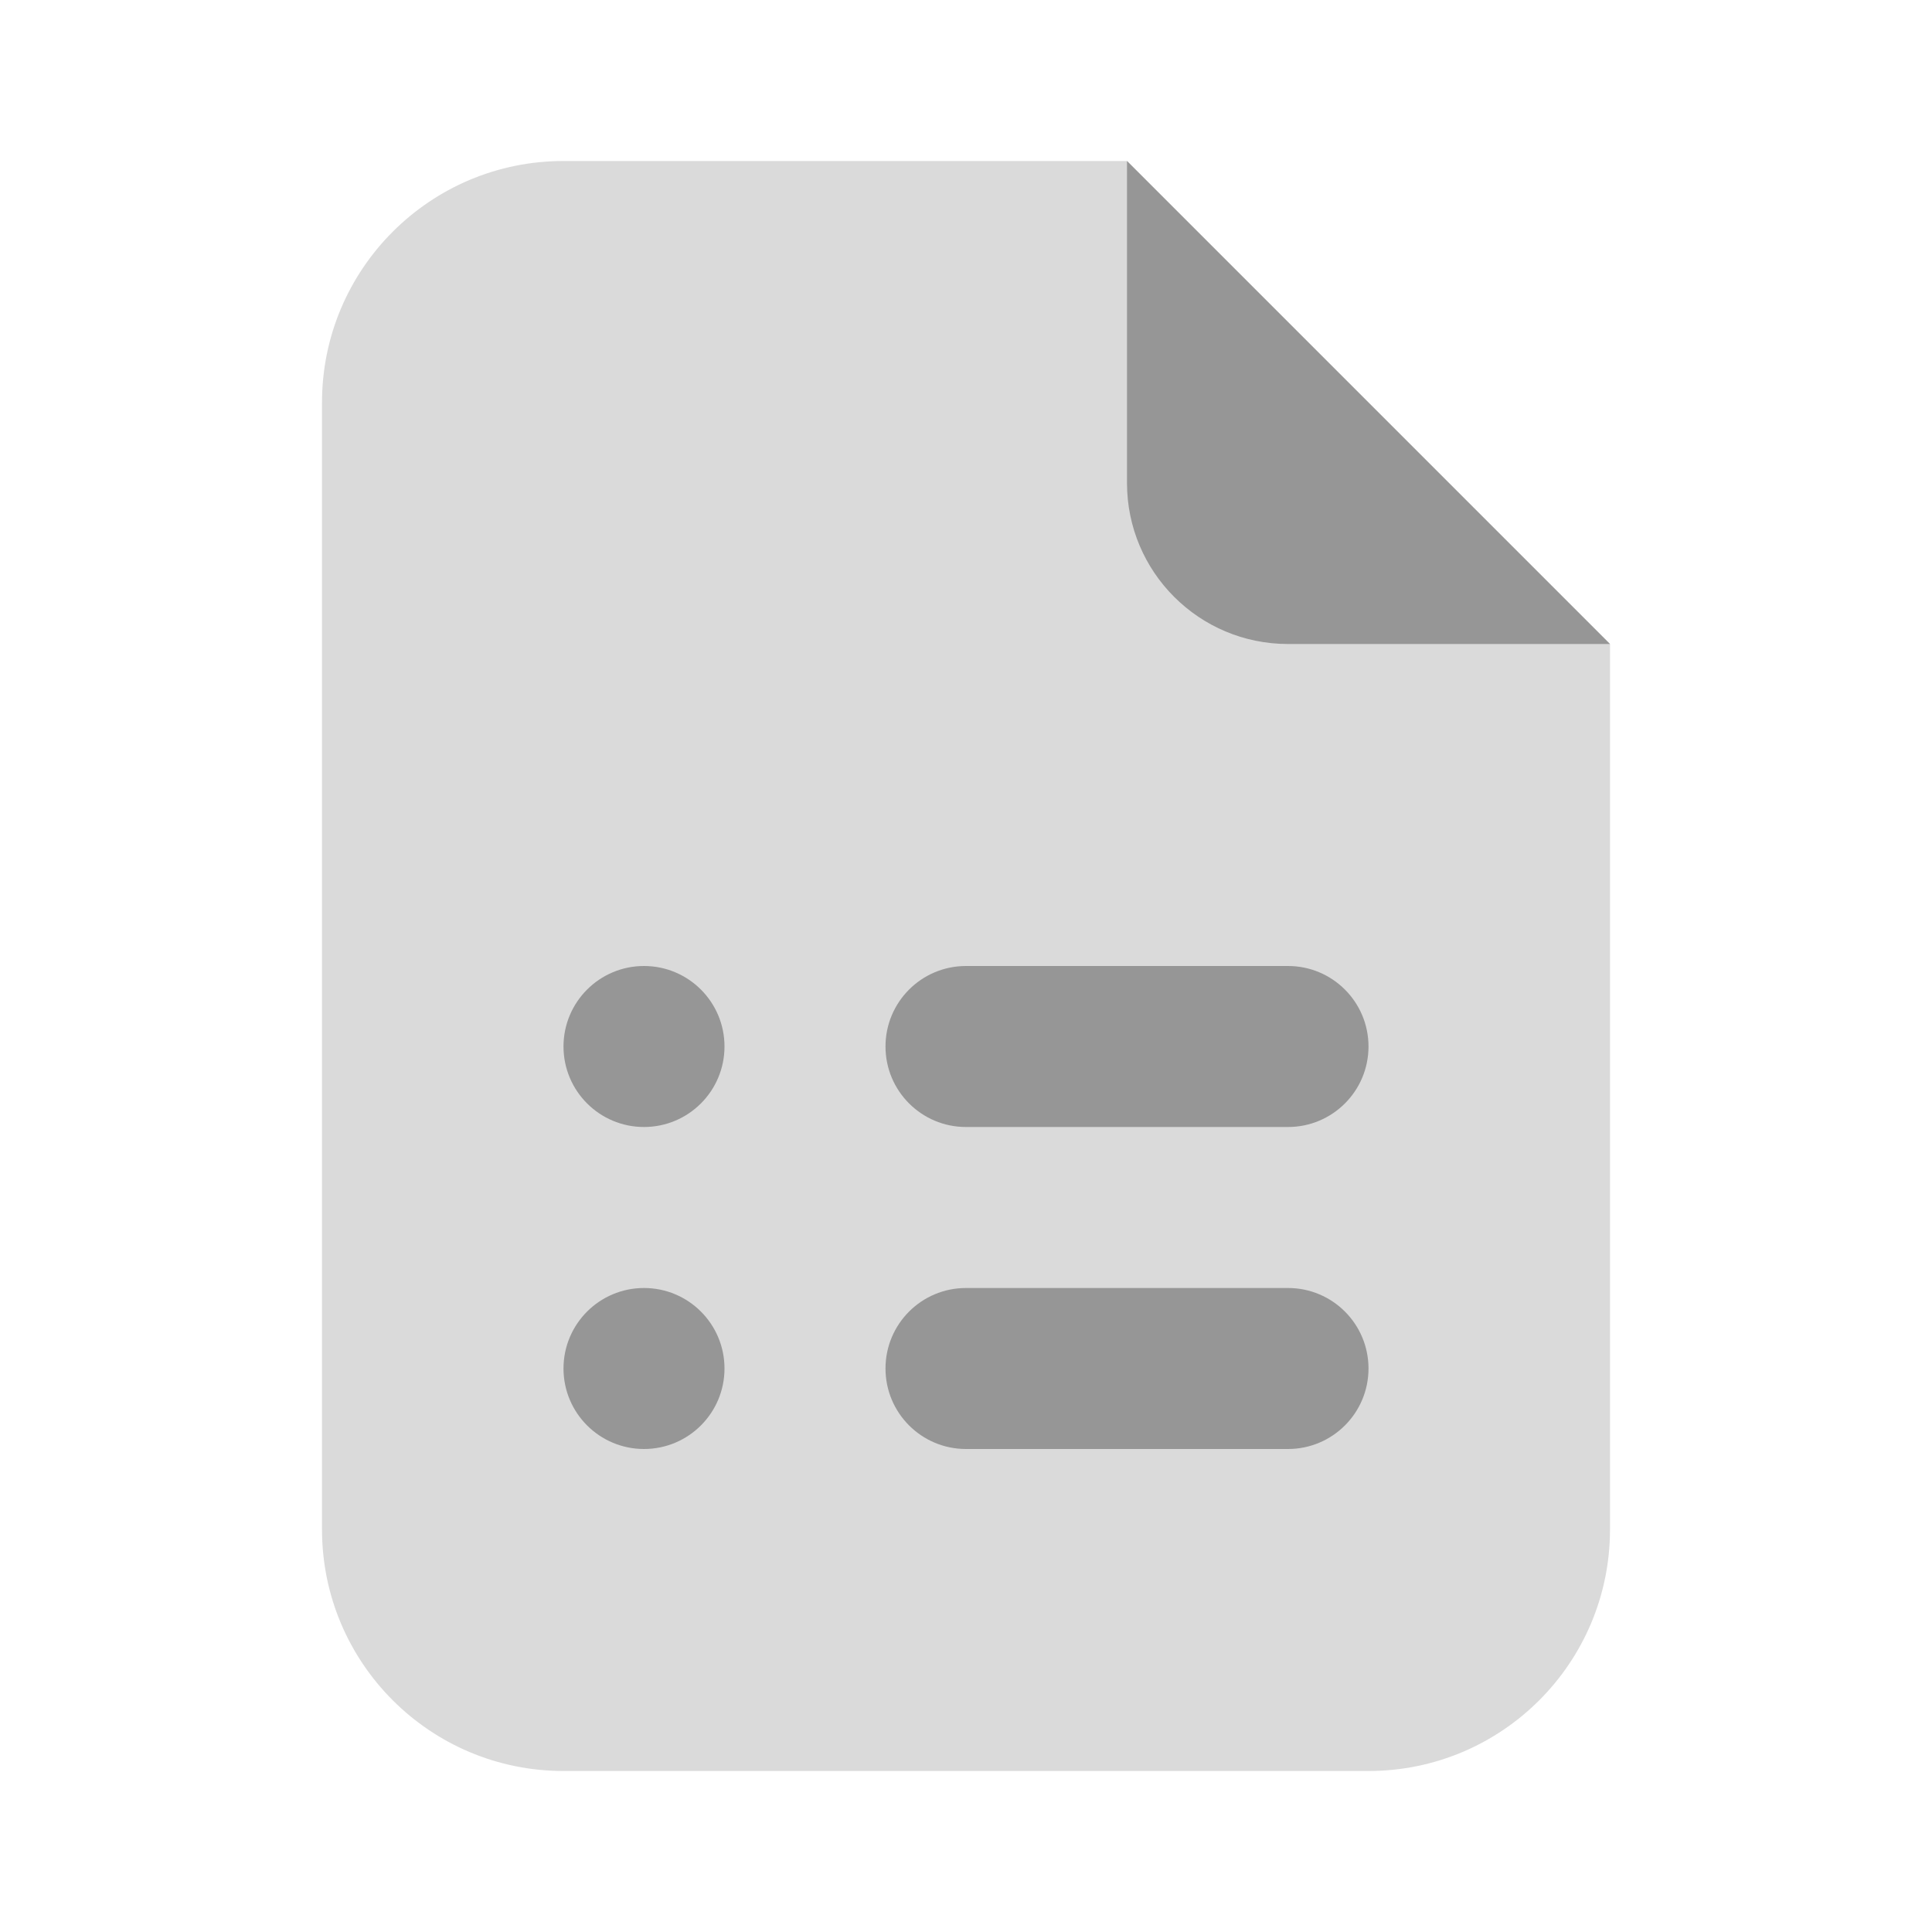
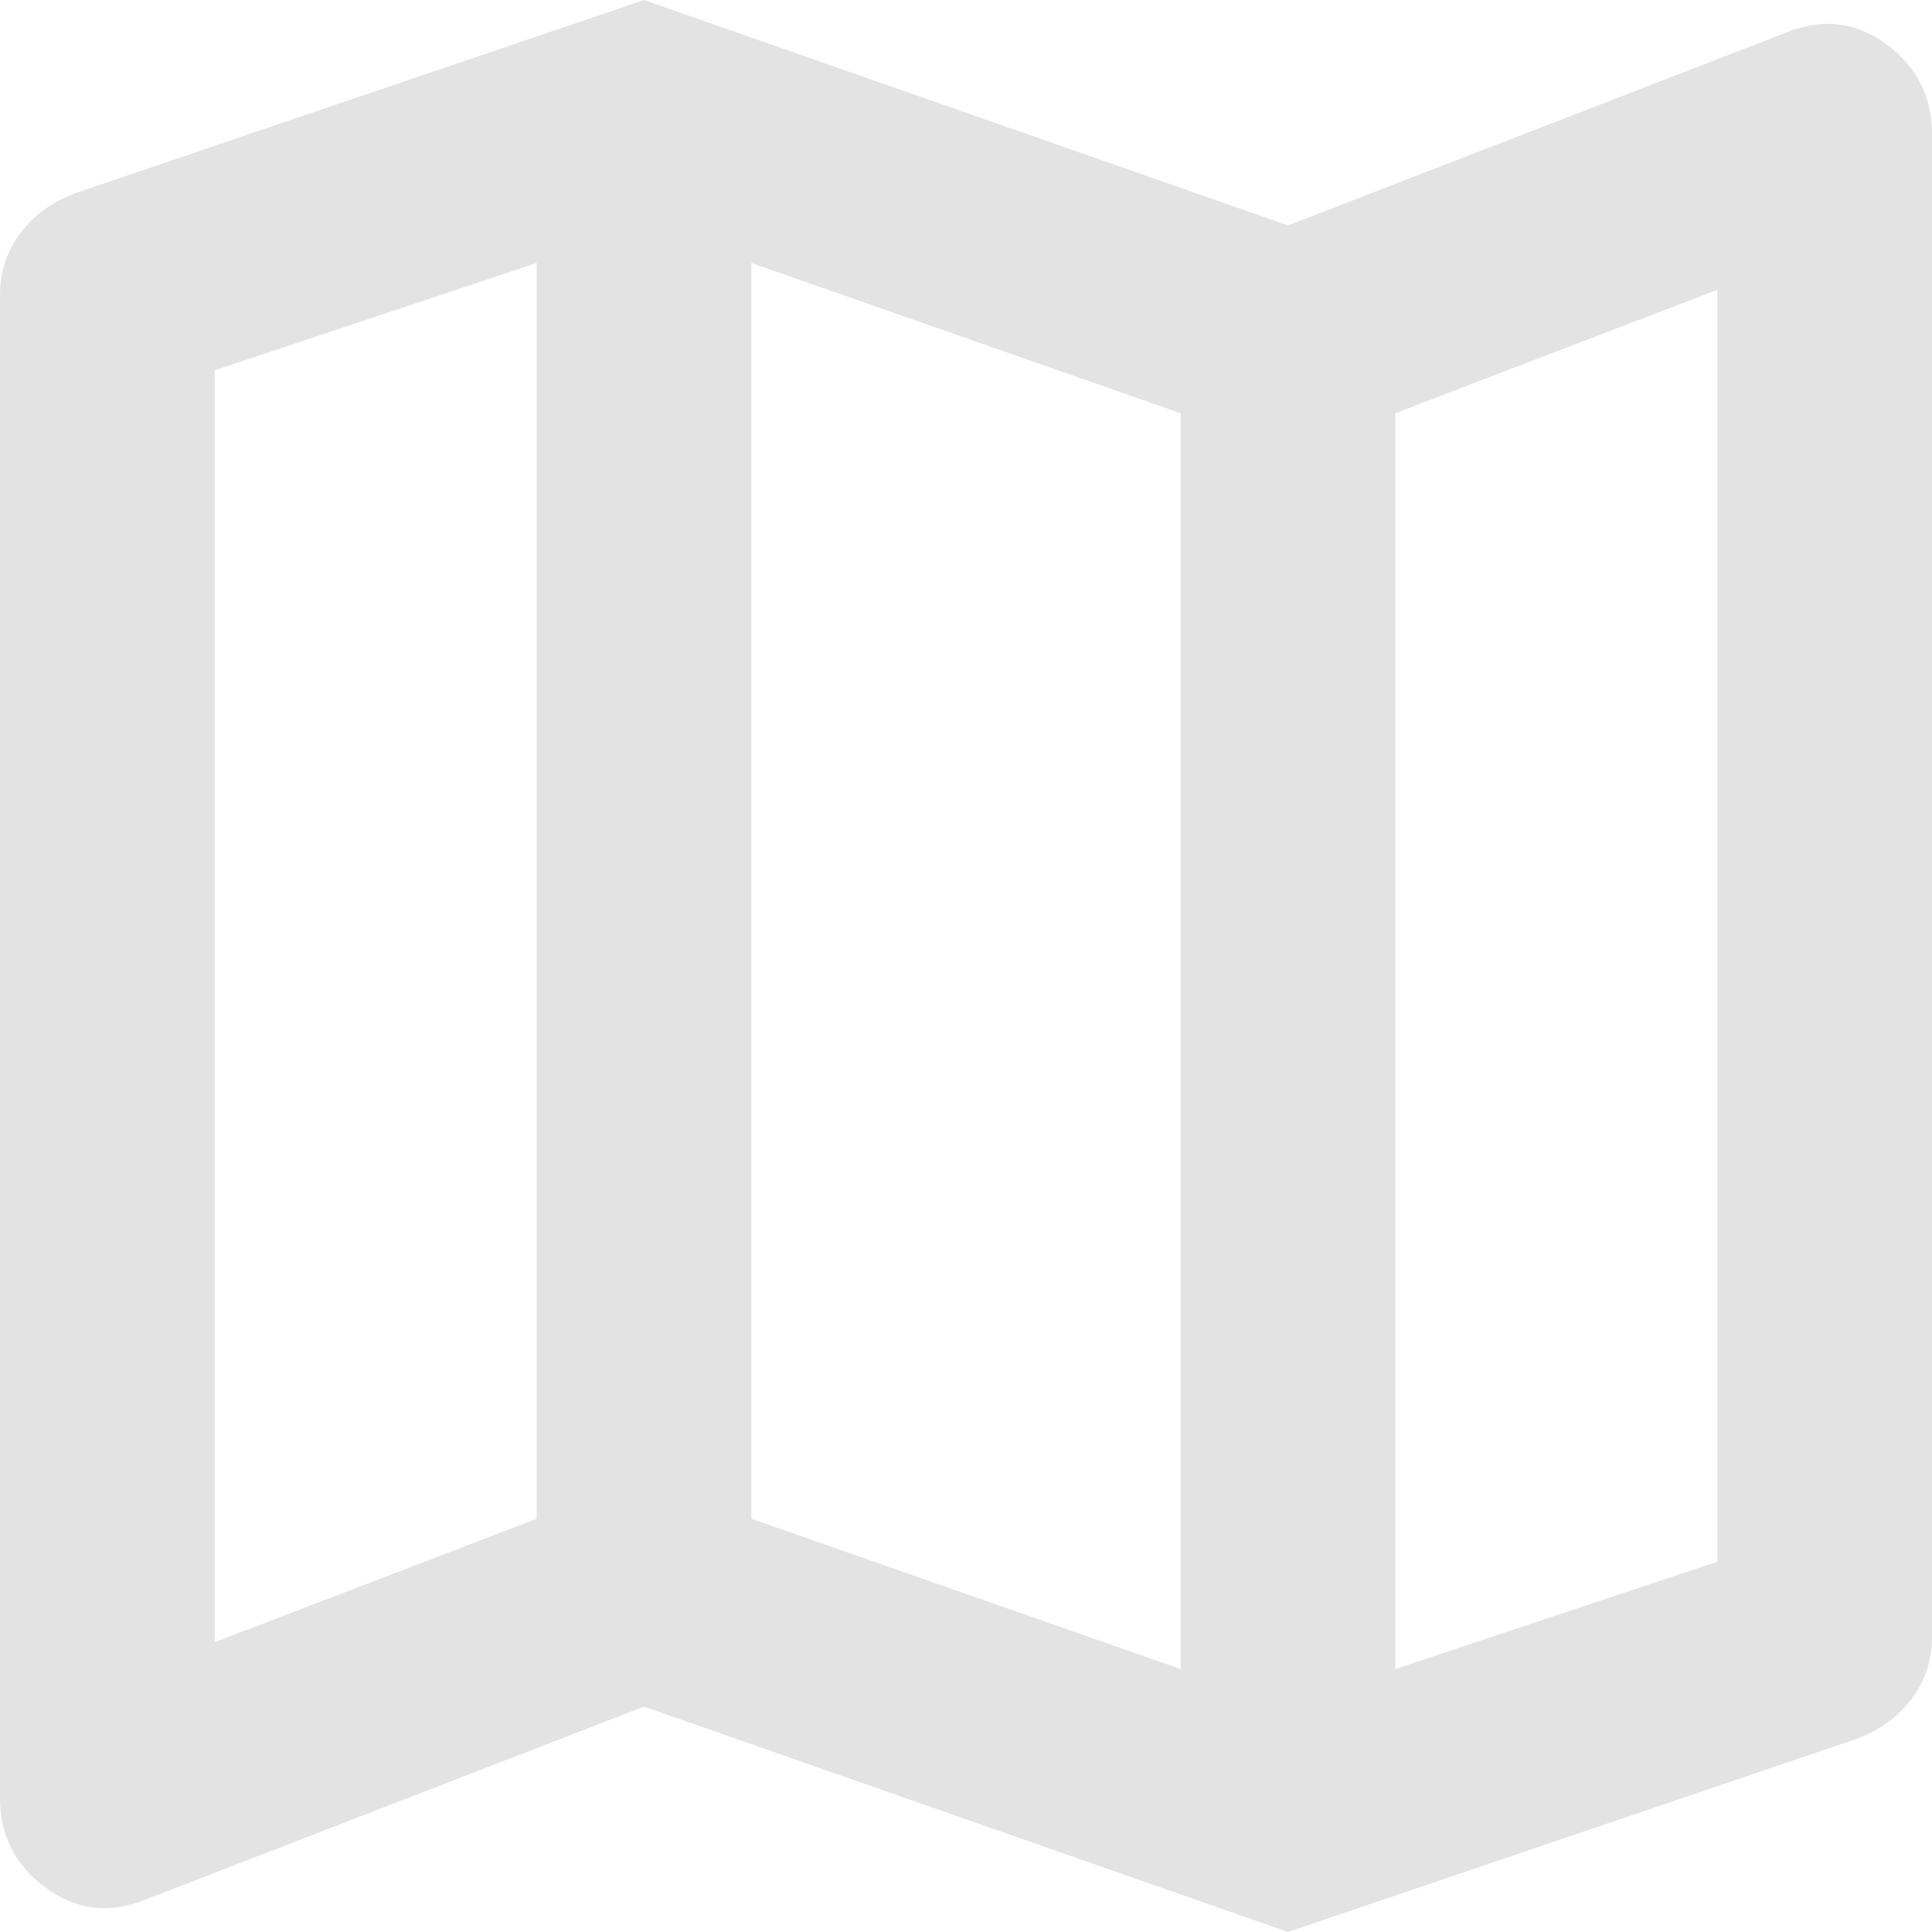
- <svg xmlns="http://www.w3.org/2000/svg" viewBox="0 0 24 24">
-   <path d="M4,19V5c0-1.657,1.343-3,3-3h7l6,6v11c0,1.657-1.343,3-3,3H7C5.343,22,4,20.657,4,19z" opacity=".35" fill="#969696" />
-   <path d="M16,18h-4c-0.553,0-1-0.448-1-1s0.447-1,1-1h4c0.553,0,1,0.448,1,1S16.553,18,16,18z" fill="#969696" />
-   <circle cx="8" cy="17" r="1" fill="#969696" />
-   <path d="M16,14h-4c-0.553,0-1-0.448-1-1s0.447-1,1-1h4c0.553,0,1,0.448,1,1S16.553,14,16,14z" fill="#969696" />
-   <circle cx="8" cy="13" r="1" fill="#969696" />
-   <path d="M14,6V2l6,6h-4C14.895,8,14,7.105,14,6z" fill="#969696" />
+ <svg xmlns="http://www.w3.org/2000/svg" width="18" height="18" viewBox="0 0 18 18" fill="none">
+   <path d="M12 18L6 15.9L1.35 17.7C1.017 17.833 0.708 17.796 0.425 17.587C0.142 17.379 0 17.1 0 16.75V2.75C0 2.533 0.062 2.342 0.188 2.175C0.312 2.008 0.483 1.883 0.7 1.8L6 0L12 2.1L16.65 0.3C16.983 0.167 17.292 0.204 17.575 0.412C17.858 0.621 18 0.9 18 1.25V15.25C18 15.467 17.938 15.658 17.812 15.825C17.688 15.992 17.517 16.117 17.3 16.2L12 18ZM11 15.55V3.85L7 2.45V14.15L11 15.55ZM13 15.55L16 14.55V2.7L13 3.85V15.55ZM2 15.3L5 14.15V2.45L2 3.45V15.3Z" fill="#E3E3E3" />
</svg>
